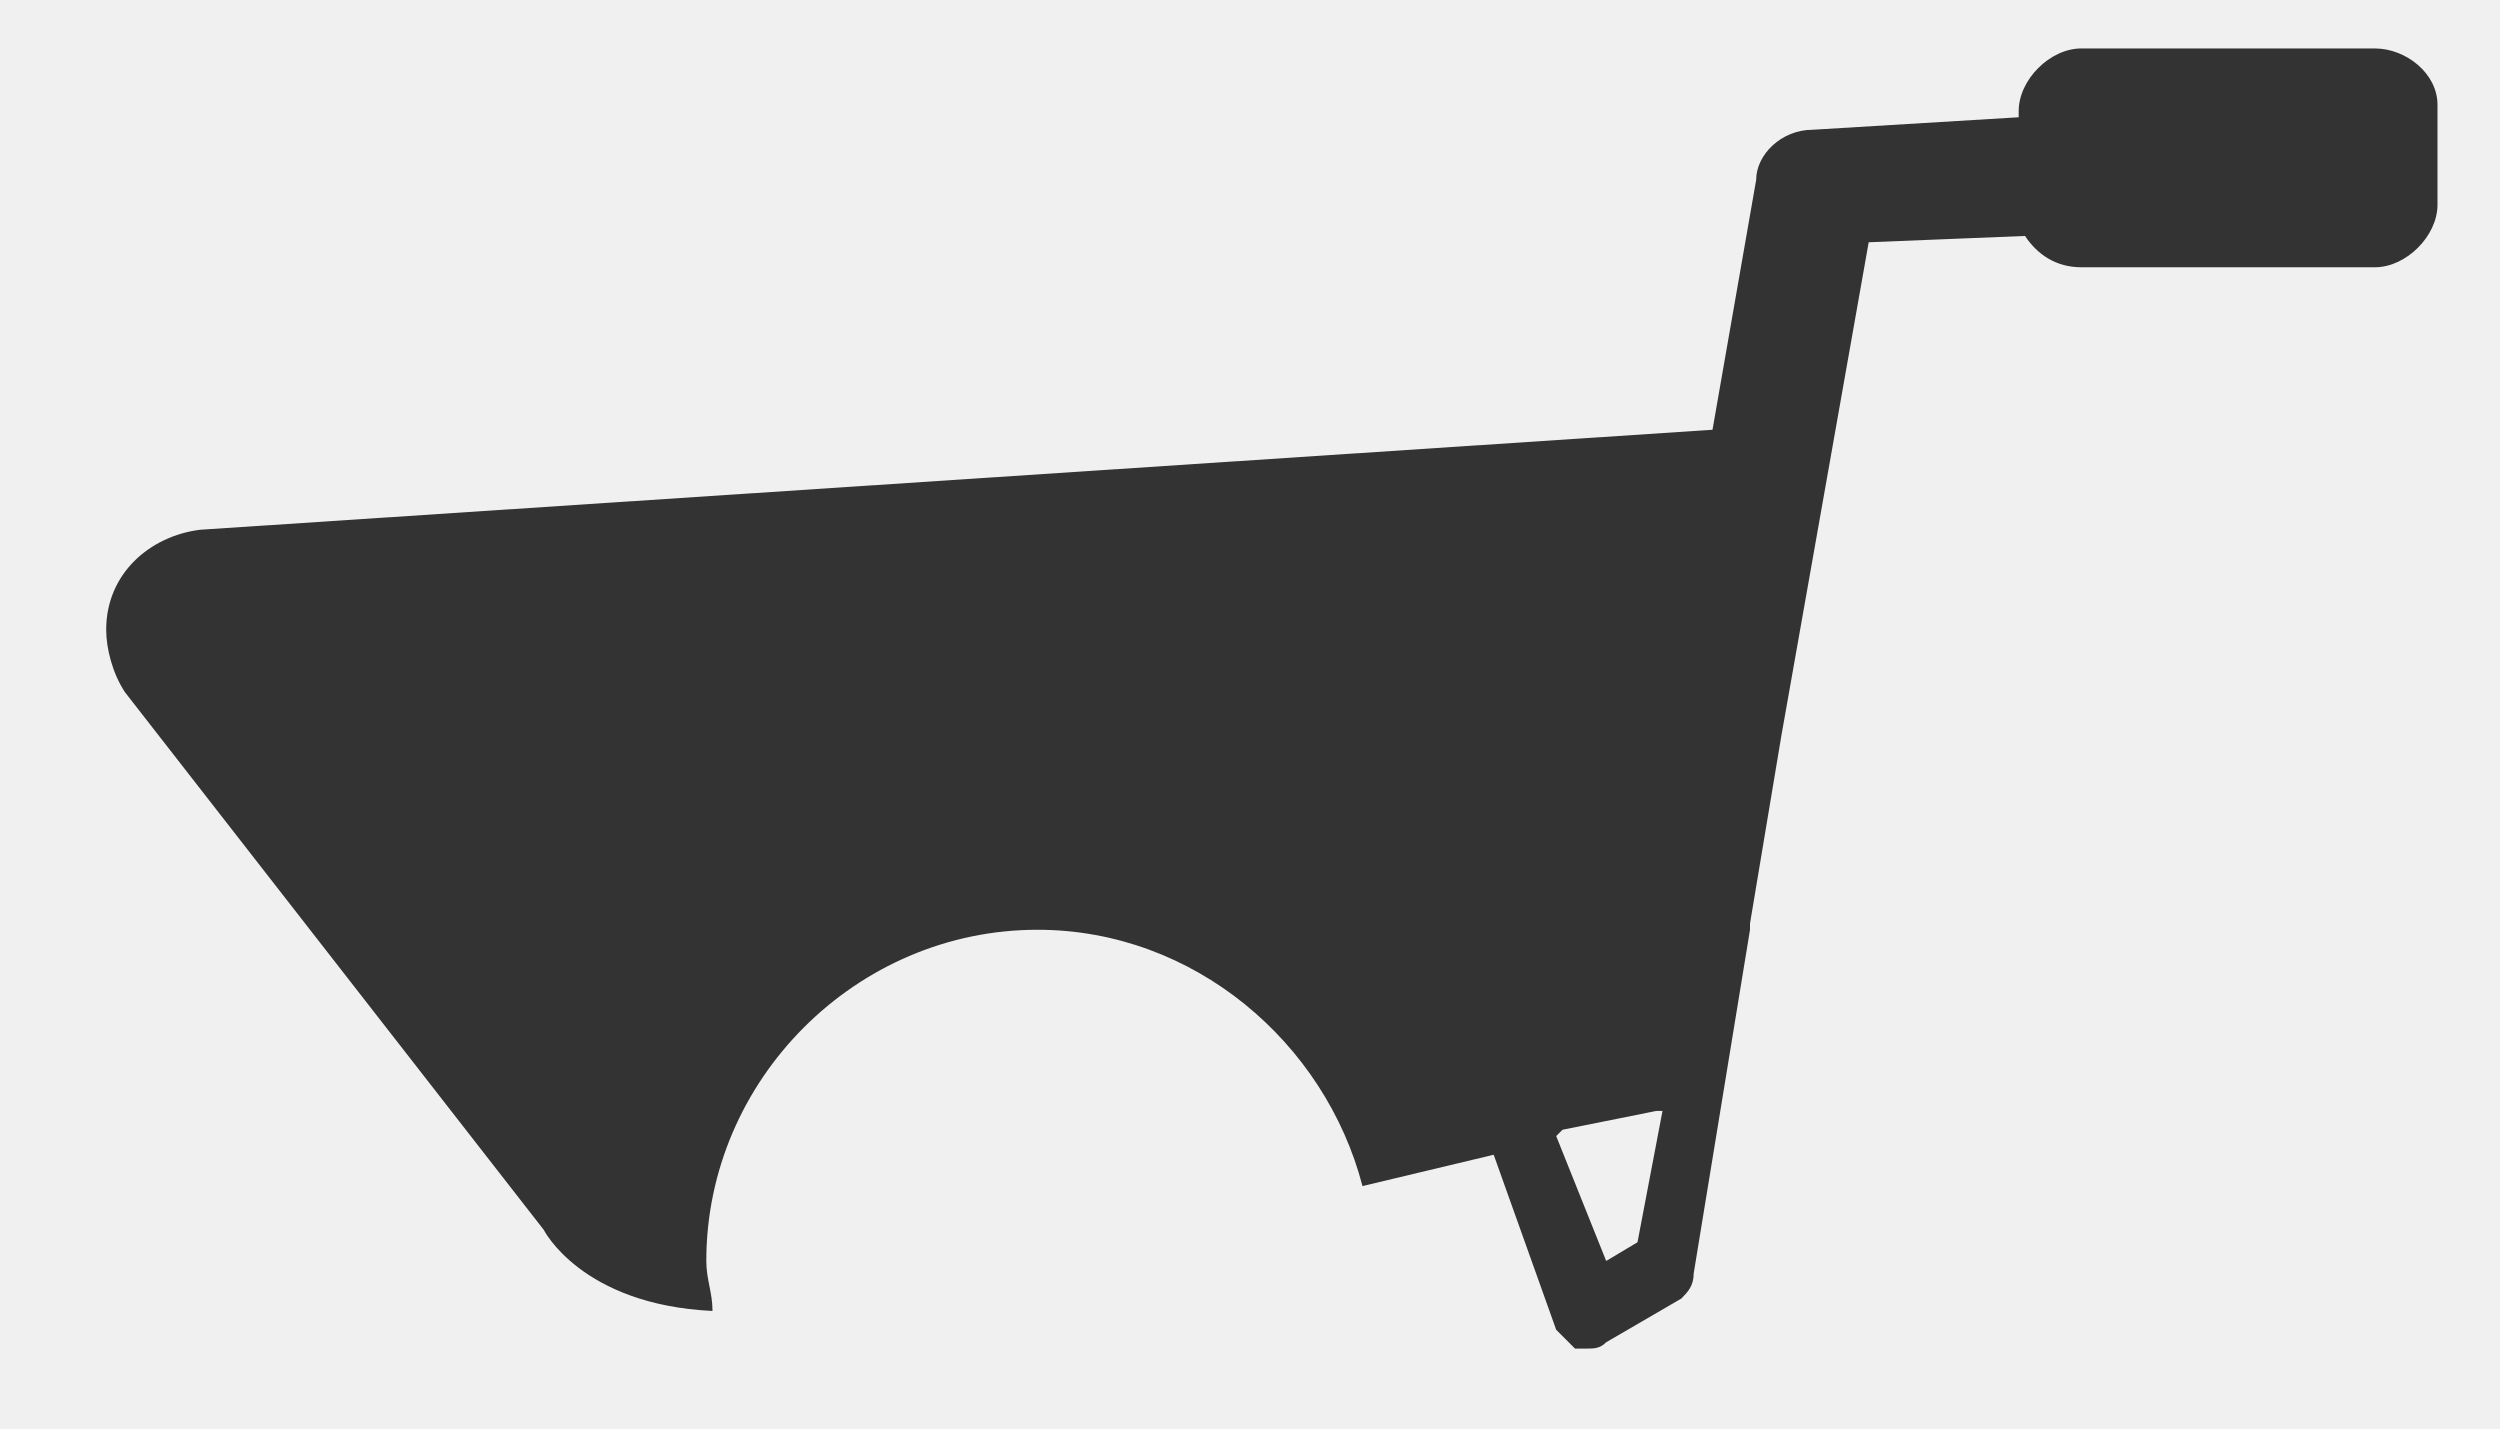
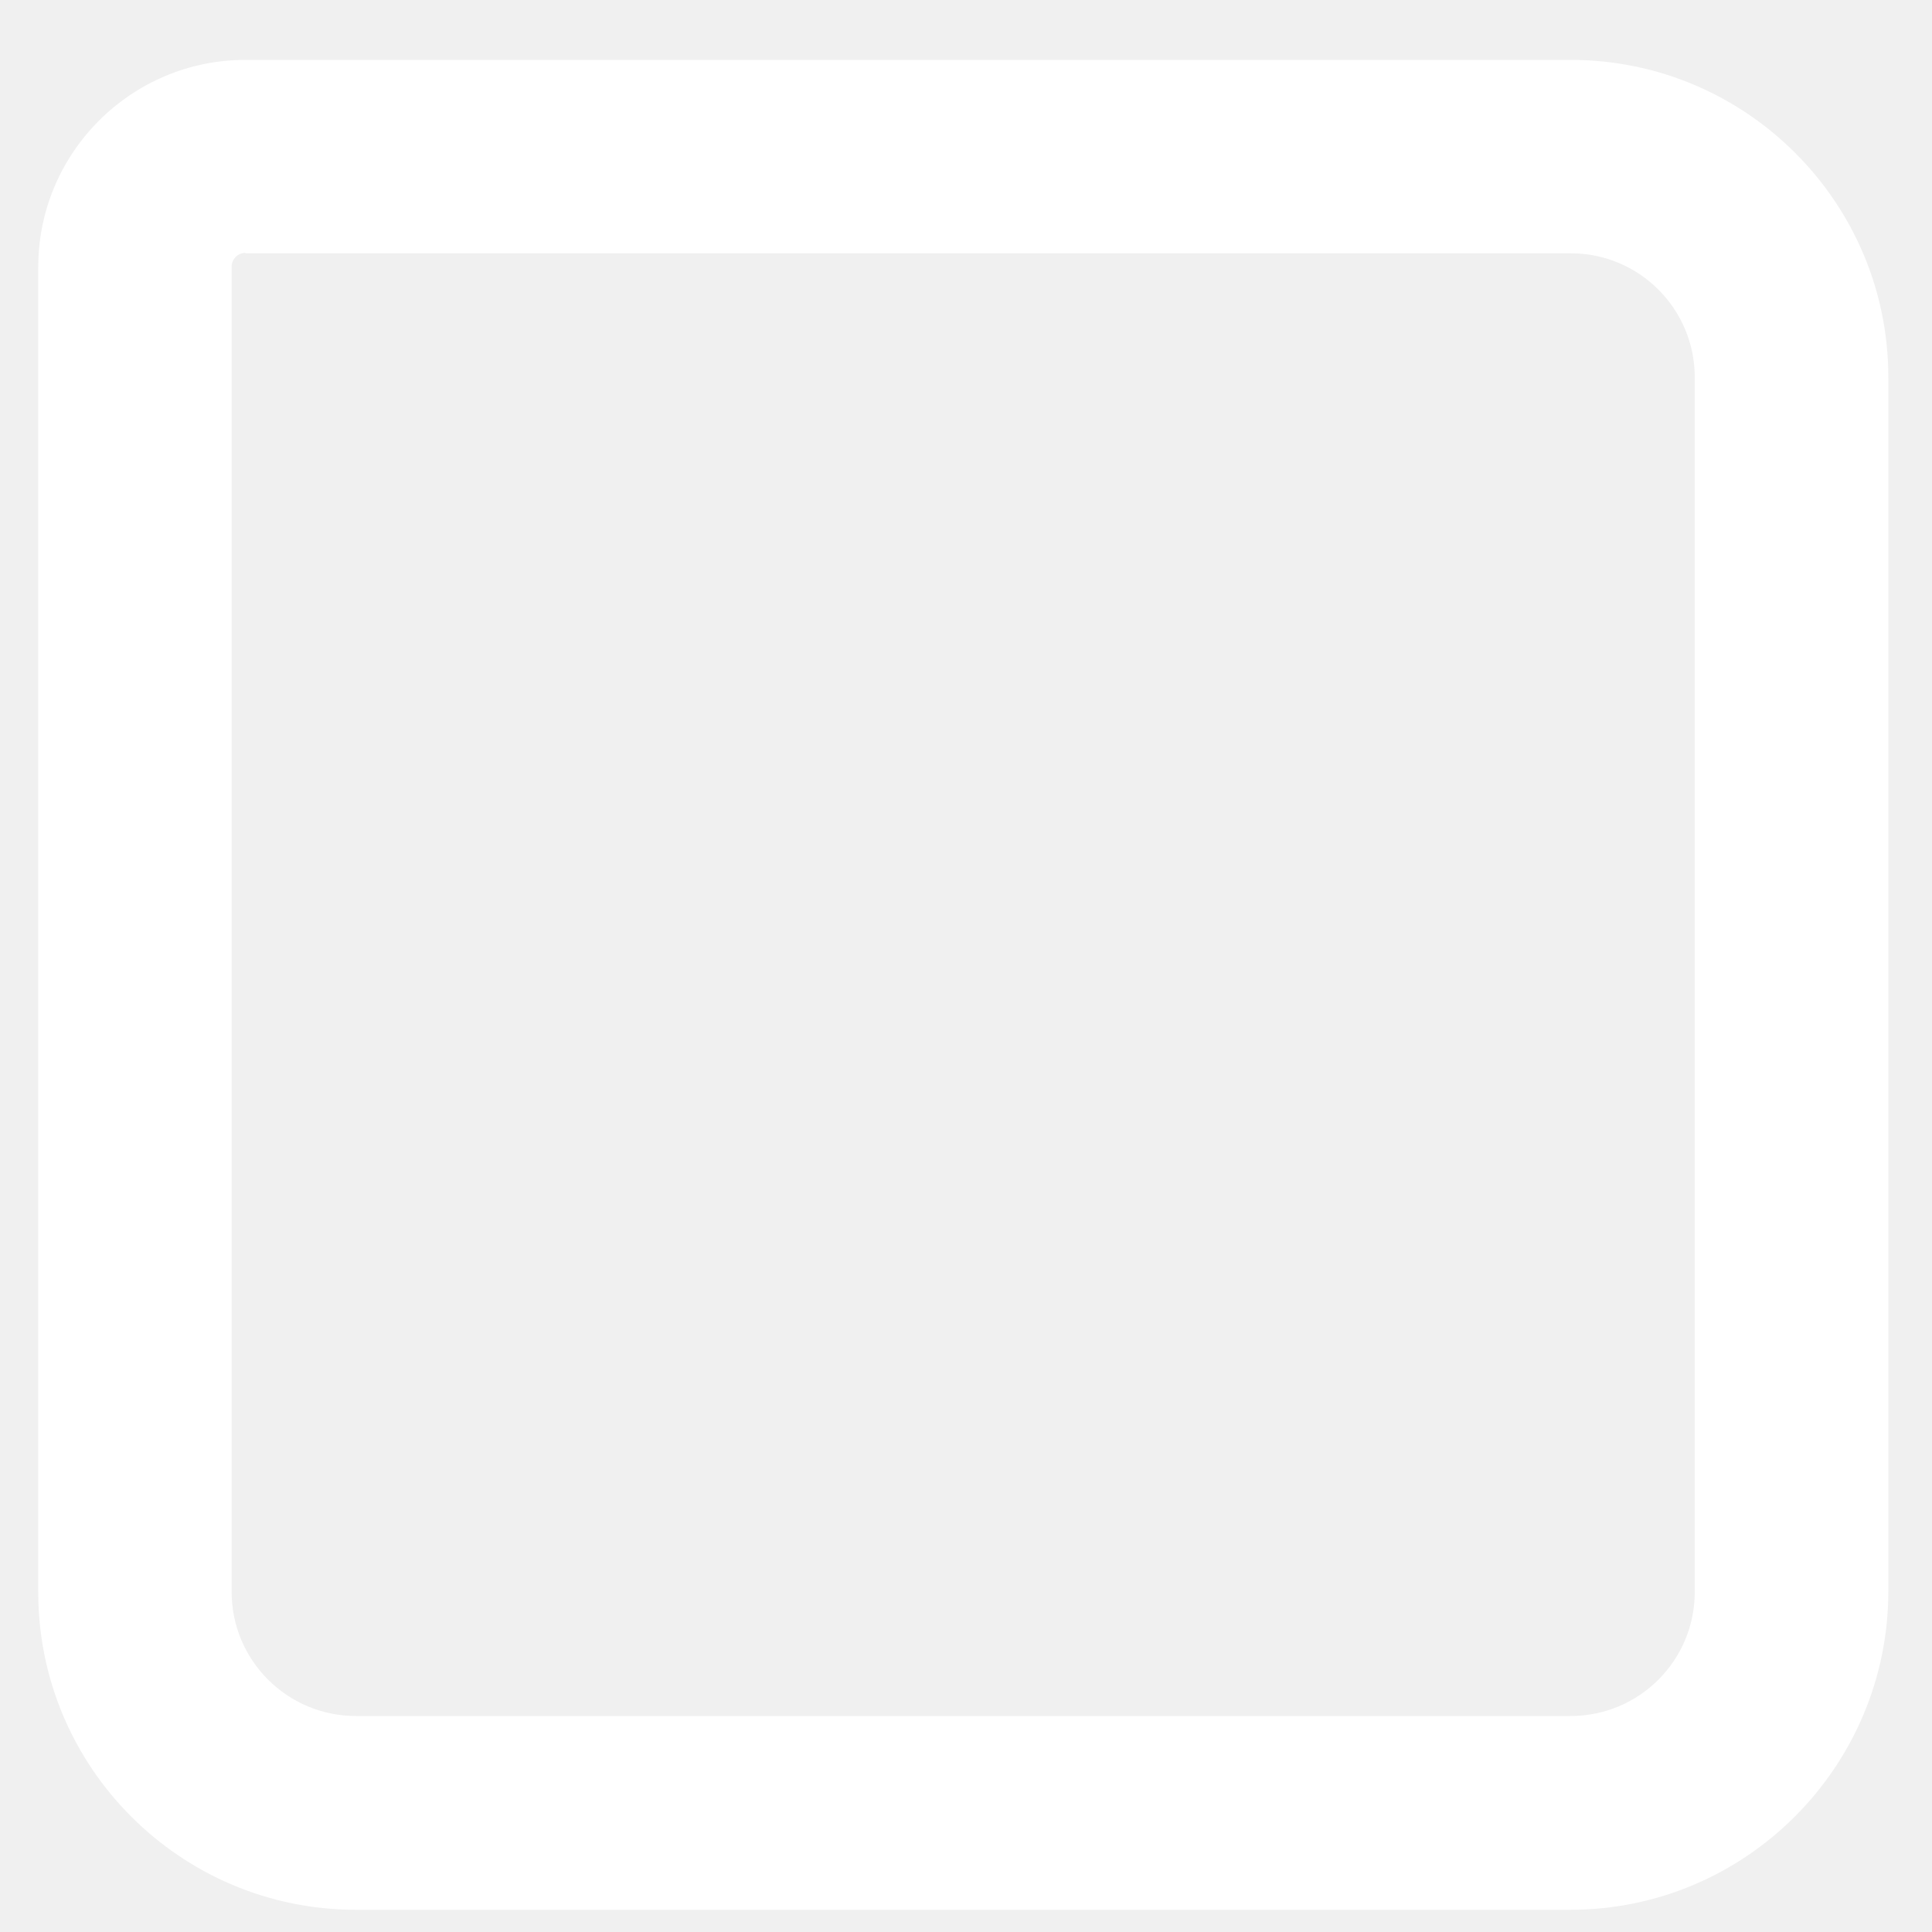
- <svg xmlns="http://www.w3.org/2000/svg" version="1.1" width="21px" height="12px">
-   <g transform="matrix(1 0 0 1 -15 -521 )">
-     <path d="M 20.475 0.88  C 20.475 0.618  20.212 0.408  19.95 0.407  L 17.483 0.407  C 17.22 0.407  16.957 0.67  16.957 0.933  L 16.957 0.985  L 15.225 1.09  C 14.963 1.09  14.752 1.3  14.752 1.51  L 14.385 3.61  L 1.68 4.45  C 1.26 4.503  0.892 4.817  0.892 5.29  C 0.892 5.447  0.945 5.657  1.05 5.815  L 4.567 10.33  C 4.567 10.33  4.883 10.96  5.985 11.012  C 5.985 10.855  5.933 10.75  5.933 10.592  C 5.933 9.07  7.192 7.81  8.715 7.81  C 10.027 7.81  11.13 8.755  11.445 9.963  L 12.547 9.7  L 13.072 11.17  L 13.23 11.328  L 13.335 11.328  C 13.387 11.328  13.44 11.328  13.492 11.275  L 14.123 10.908  C 14.175 10.855  14.227 10.803  14.227 10.697  L 14.7 7.81  L 14.7 7.758  L 14.963 6.183  L 15.697 2.035  L 17.01 1.982  C 17.115 2.14  17.273 2.245  17.483 2.245  L 19.95 2.245  C 20.212 2.245  20.475 1.982  20.475 1.72  L 20.475 0.88  Z M 13.965 9.332  L 13.755 10.435  L 13.492 10.592  L 13.072 9.543  L 13.125 9.49  L 13.912 9.332  L 13.965 9.332  Z " fill-rule="nonzero" fill="#333333" stroke="none" transform="matrix(1 0 0 1 15 521 )" />
+ <svg xmlns="http://www.w3.org/2000/svg" version="1.1" width="10px" height="10px">
+   <g transform="matrix(1 0 0 1 -2225 -83 )">
+     <path d="M 9.774 8.242  C 9.771 9.146  9.035 9.885  8.128 9.885  L 1.842 9.885  C 0.935 9.885  0.198 9.148  0.198 8.242  L 0.198 1.382  C 0.198 0.791  0.679 0.31  1.27 0.31  L 8.13 0.31  C 9.037 0.31  9.774 1.047  9.774 1.953  L 9.774 8.242  Z M 1.27 1.311  L 1.27 1.309  C 1.231 1.309  1.199 1.341  1.199 1.38  L 1.199 8.24  C 1.199 8.594  1.487 8.882  1.842 8.882  L 8.13 8.882  C 8.485 8.882  8.772 8.594  8.772 8.24  L 8.772 1.953  C 8.772 1.599  8.485 1.311  8.13 1.311  L 1.27 1.311  Z " fill-rule="nonzero" fill="#ffffff" stroke="none" transform="matrix(1 0 0 1 2225 83 )" />
  </g>
</svg>
